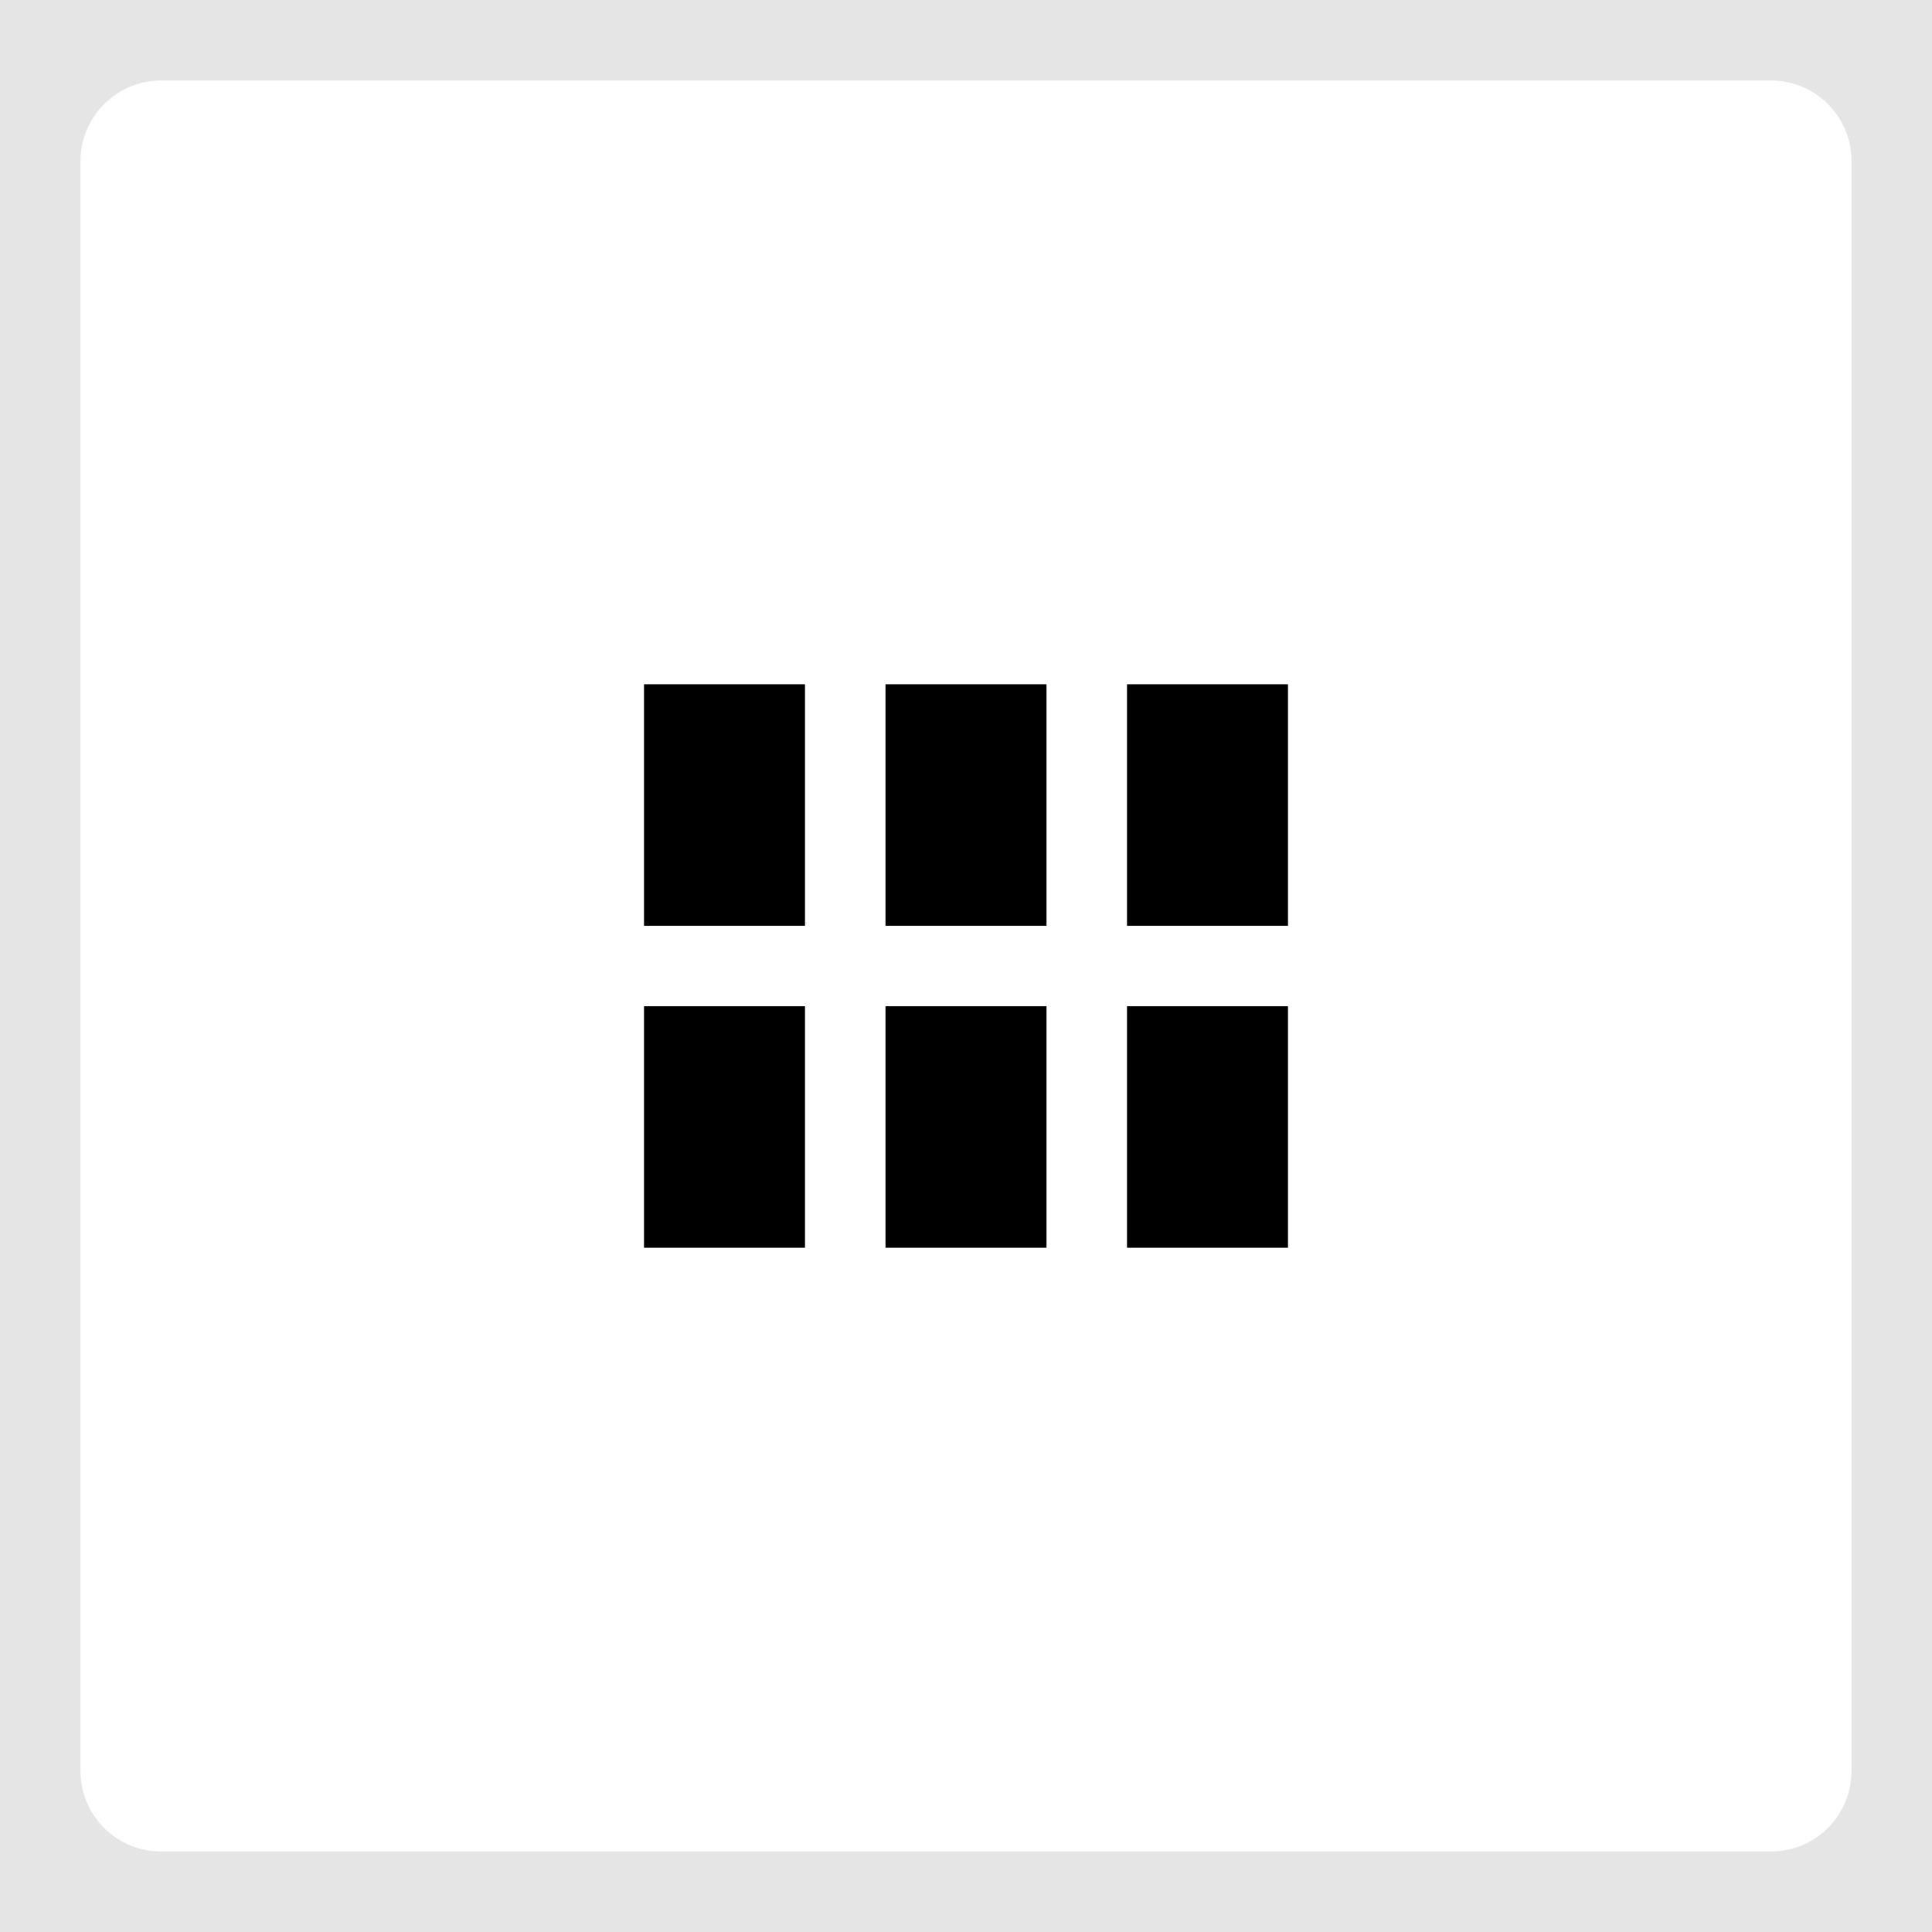
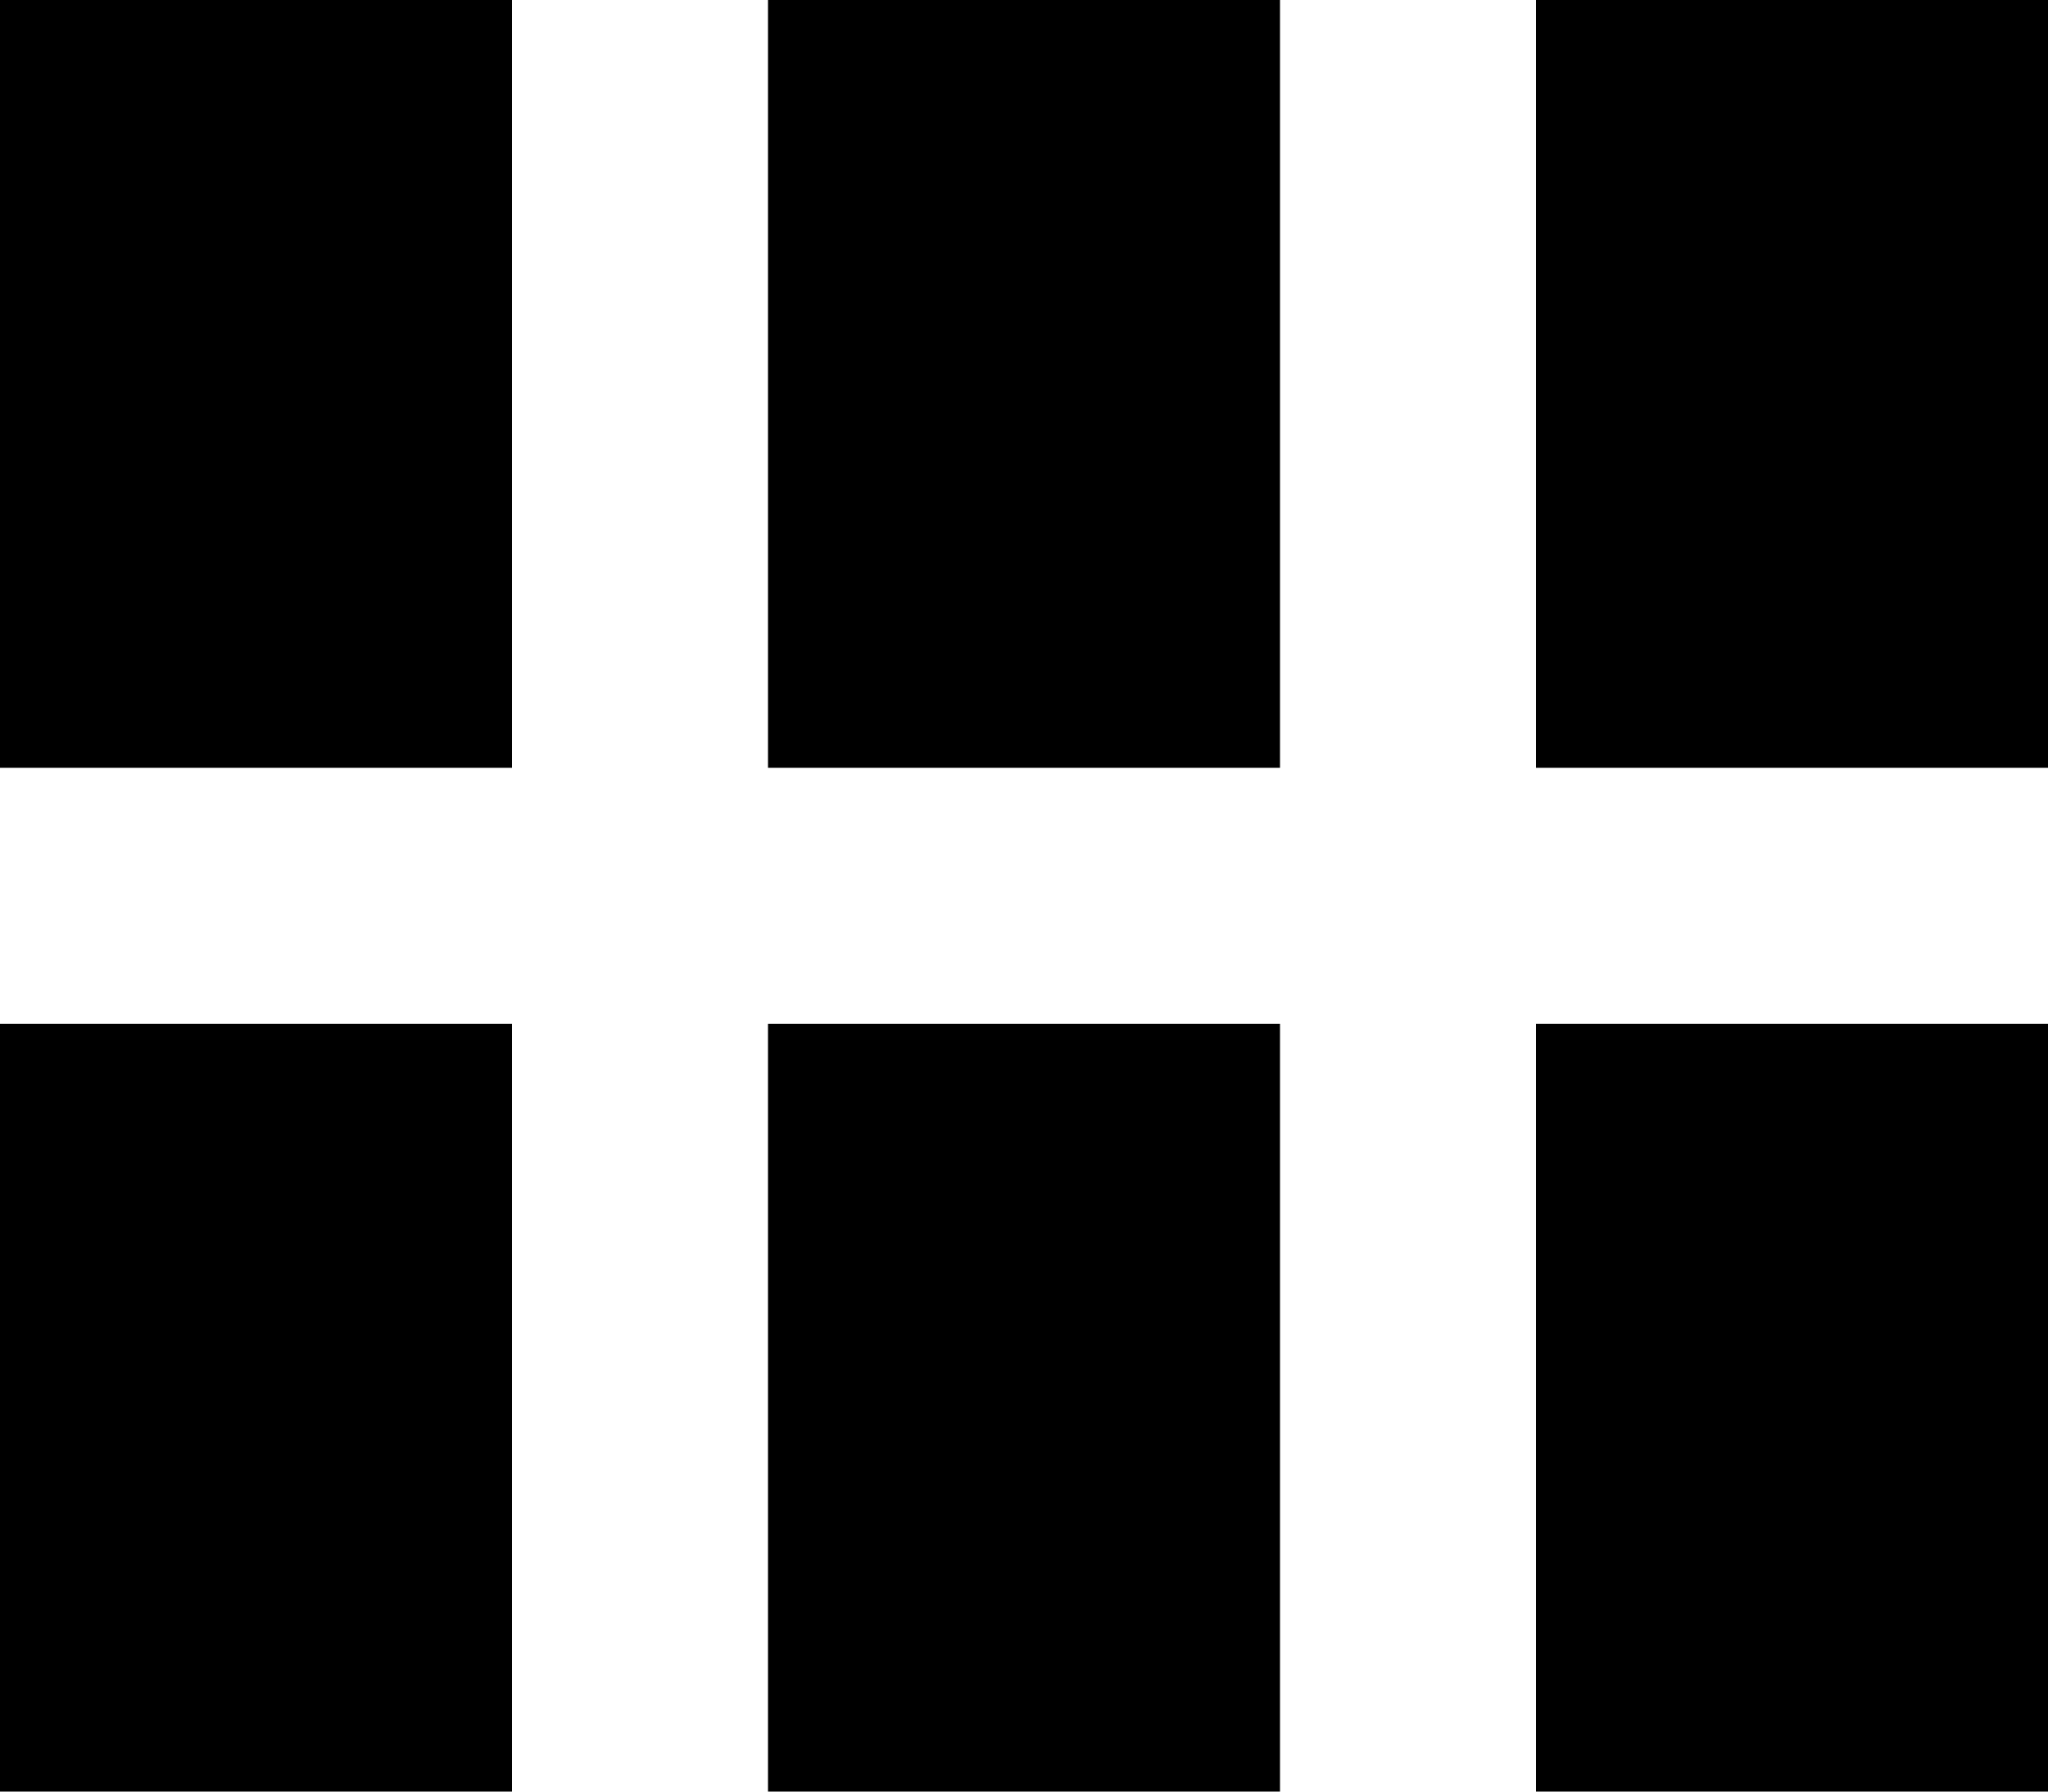
- <svg xmlns="http://www.w3.org/2000/svg" width="48" height="48" viewBox="0 0 48 48" fill="none">
-   <path d="M20 17h-4v6h4v-6ZM32 17h-4v6h4v-6ZM26 17h-4v6h4v-6ZM20 25h-4v6h4v-6ZM32 25h-4v6h4v-6ZM26 25h-4v6h4v-6Z" fill="#000" />
-   <path d="M4 2h40v-4H4v4Zm42 2v40h4V4h-4Zm-2 42H4v4h40v-4ZM2 44V4h-4v40h4Zm2 2a2 2 0 0 1-2-2h-4a6 6 0 0 0 6 6v-4Zm42-2a2 2 0 0 1-2 2v4a6 6 0 0 0 6-6h-4ZM44 2a2 2 0 0 1 2 2h4a6 6 0 0 0-6-6v4ZM4-2a6 6 0 0 0-6 6h4c0-1.1.9-2 2-2v-4Z" fill="#E5E5E5" />
+ <svg xmlns="http://www.w3.org/2000/svg" width="16" height="14" viewBox="0 0 16 14" fill="none">
+   <path d="M4 0H0v6h4V0ZM16 0h-4v6h4V0ZM10 0H6v6h4V0ZM4 8H0v6h4V8ZM16 8h-4v6h4V8ZM10 8H6v6h4V8Z" fill="#000" />
</svg>
